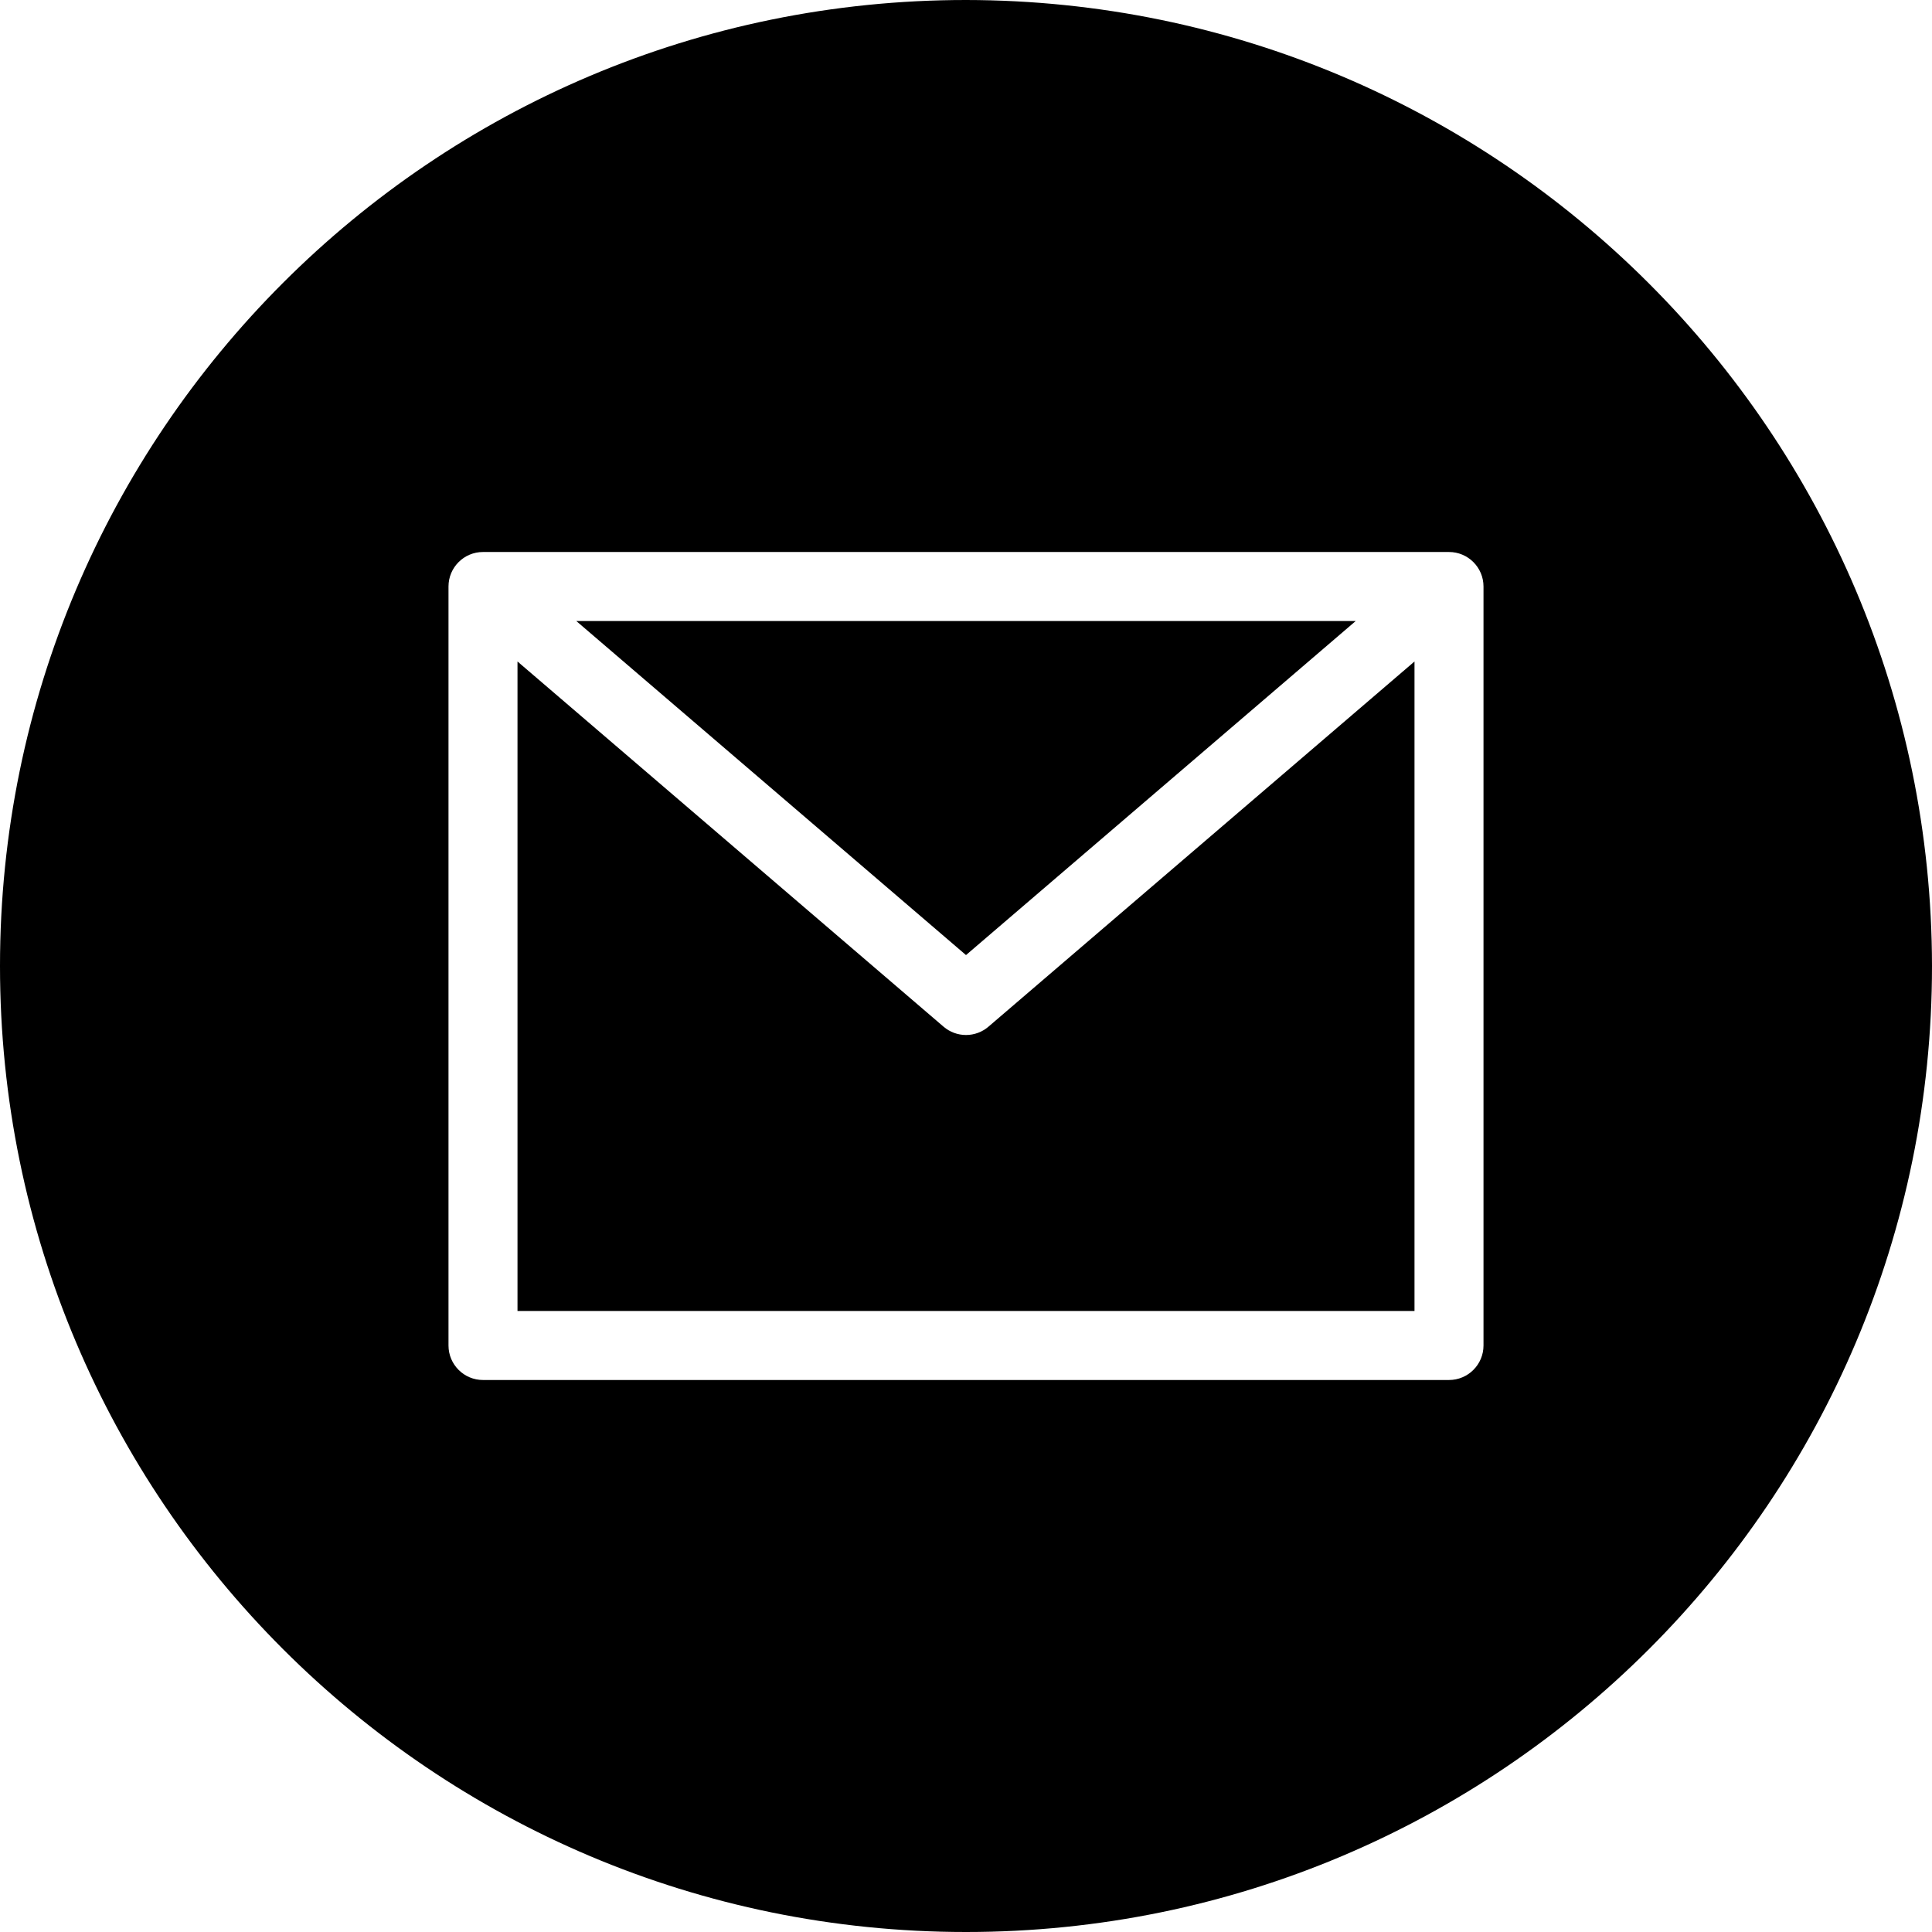
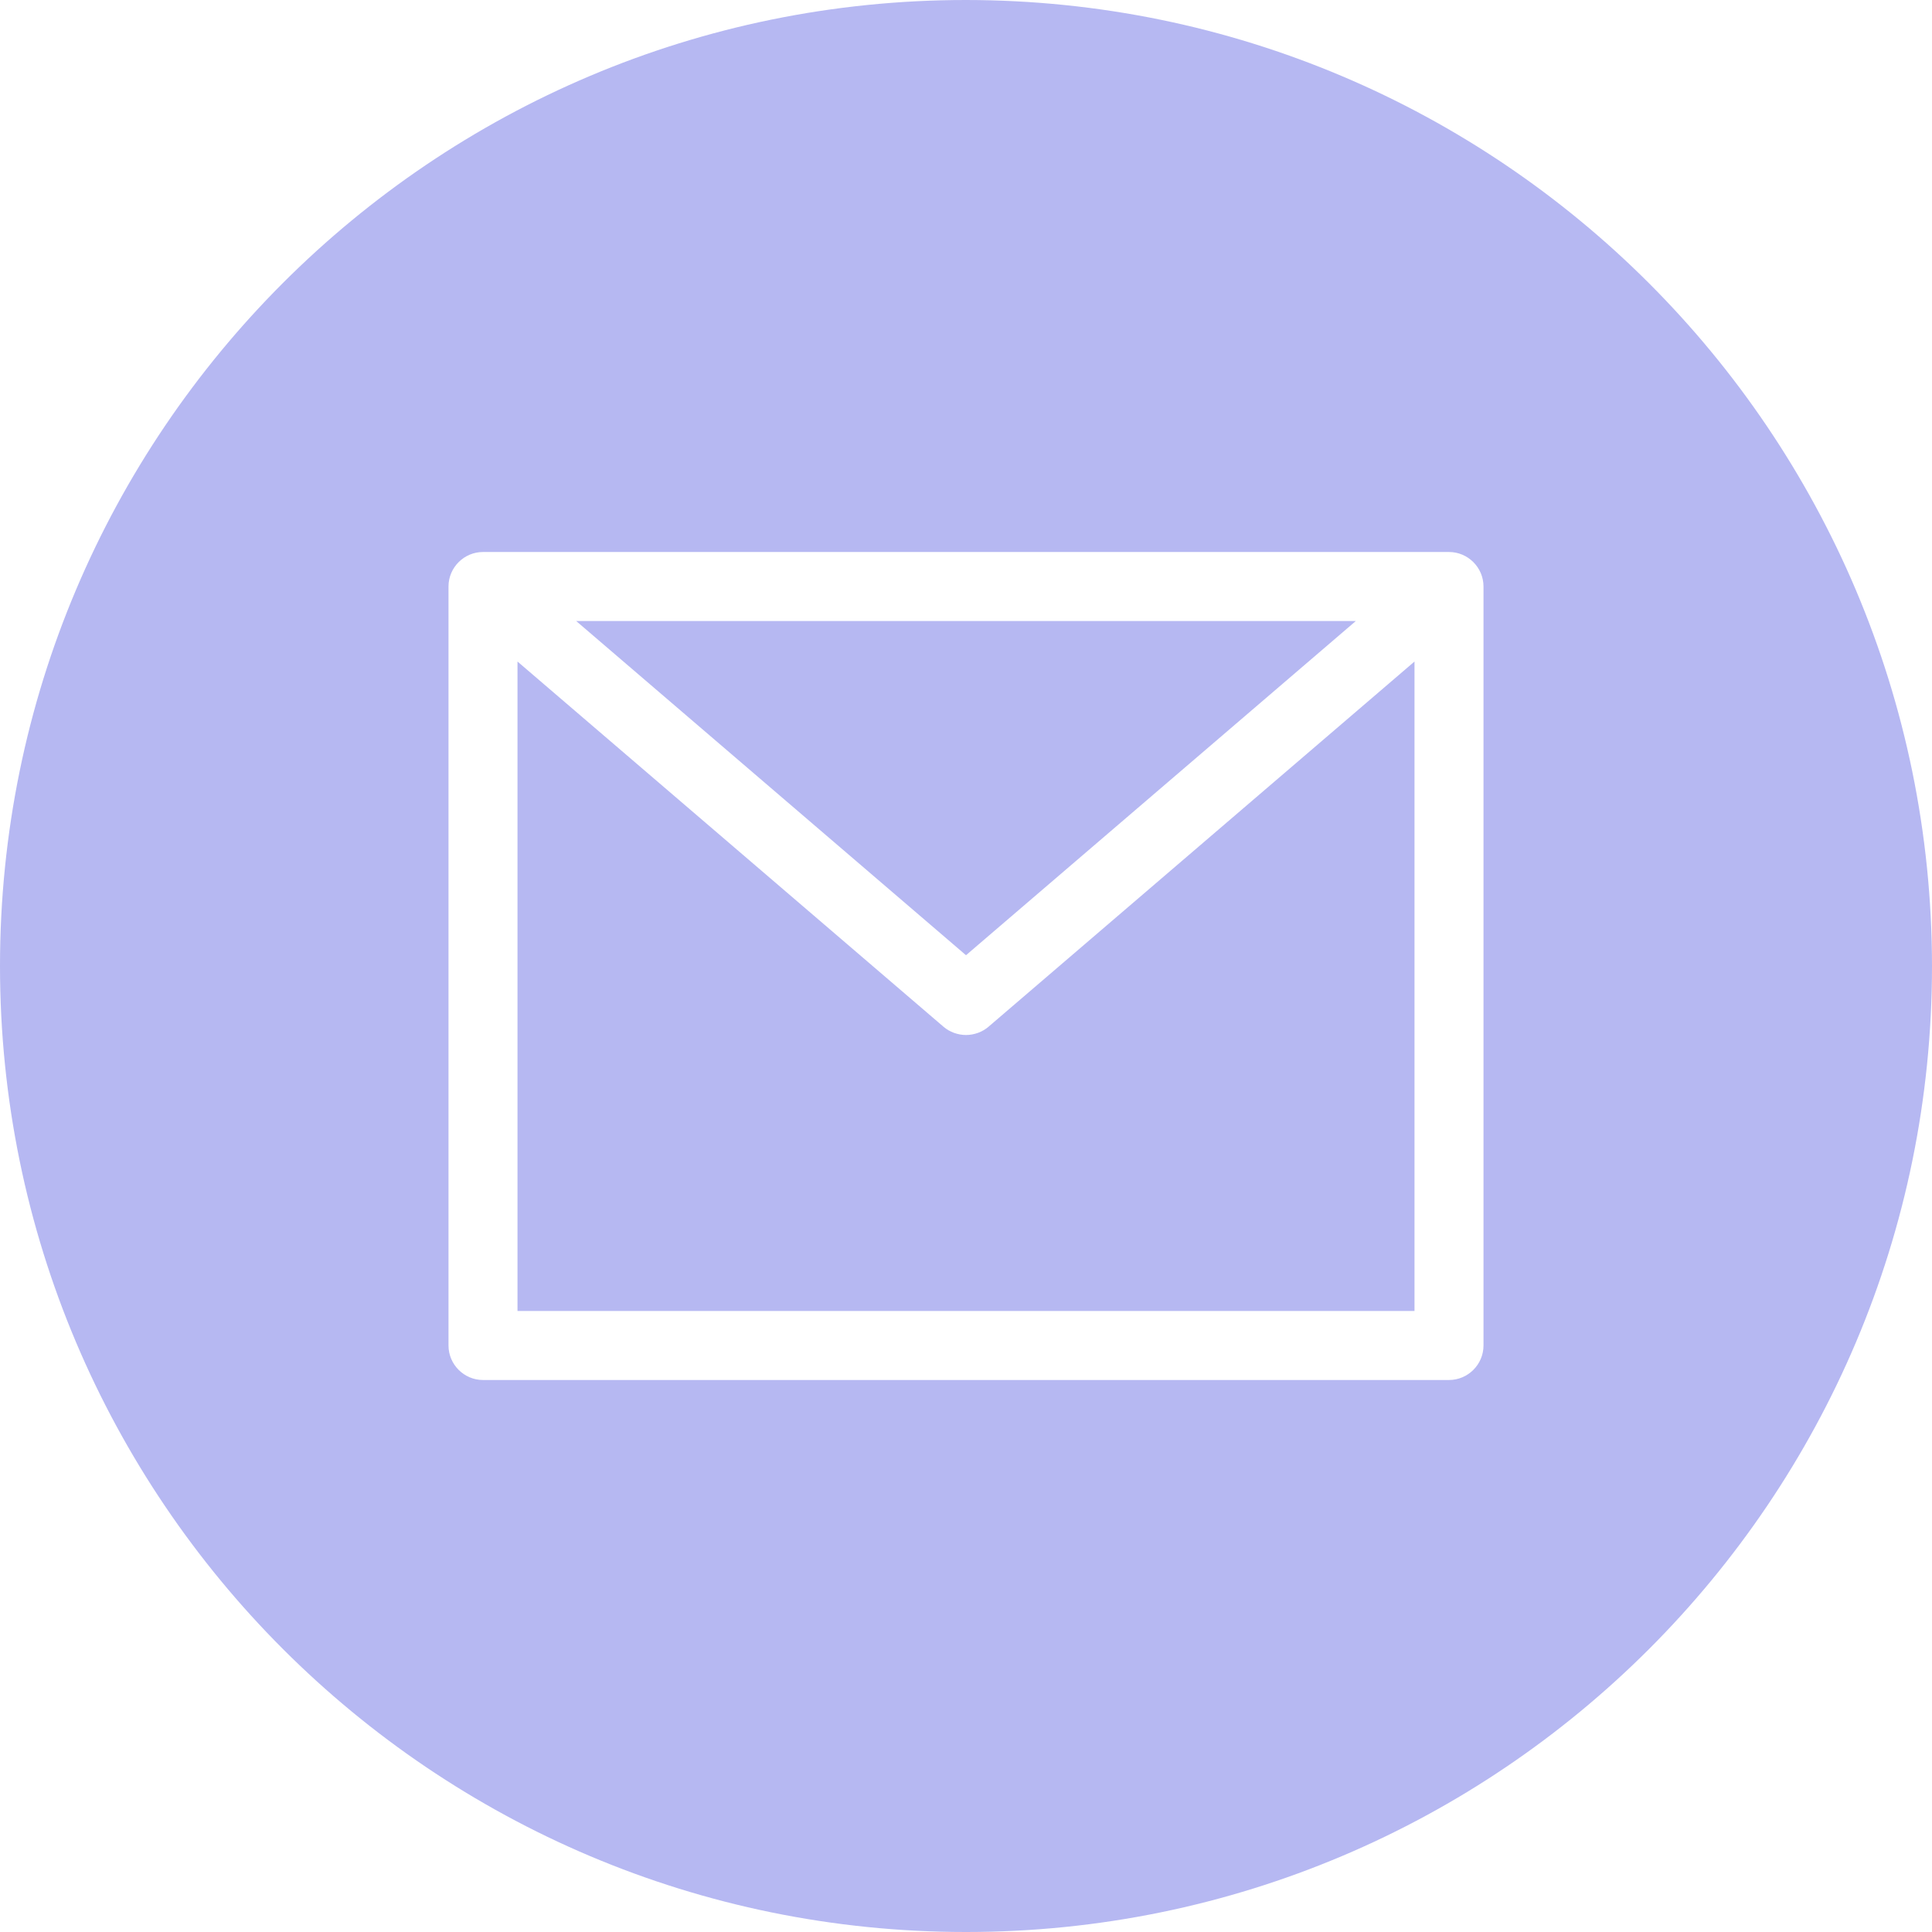
- <svg xmlns="http://www.w3.org/2000/svg" height="448pt" viewBox="0 0 448 448" width="448pt">
-   <path d="m314.375 144h-180.75l90.375 77.465zm0 0" />
-   <path d="m224 240c-1.91 0-3.758-.684-5.207-1.93l-98.793-84.68v150.609h208v-150.609l-98.793 84.68c-1.449 1.246-3.297 1.93-5.207 1.93zm0 0" />
-   <path d="m224 0c-123.711 0-224 100.289-224 224s100.289 224 224 224 224-100.289 224-224c-.141-123.652-100.348-223.859-224-224zm120 312c0 4.418-3.582 8-8 8h-224c-4.418 0-8-3.582-8-8v-176c0-4.418 3.582-8 8-8h224c4.418 0 8 3.582 8 8zm0 0" />
+ <svg xmlns="http://www.w3.org/2000/svg" version="1.1" id="Capa_1" x="0px" y="0px" viewBox="0 0 448 448" style="enable-background:new 0 0 448 448;" xml:space="preserve">
+   <style type="text/css">
+ 	.st0{fill:#B6B8F2;}
+ </style>
+   <path class="st0" d="M314.4,144H133.6l90.4,77.5L314.4,144z" />
+   <path class="st0" d="M224,240c-1.9,0-3.8-0.7-5.2-1.9L120,153.4V304h208V153.4l-98.8,84.7C227.8,239.3,225.9,240,224,240z" />
+   <path class="st0" d="M224,0C100.3,0,0,100.3,0,224s100.3,224,224,224s224-100.3,224-224C447.9,100.3,347.7,0.1,224,0z M344,312  c0,4.4-3.6,8-8,8H112c-4.4,0-8-3.6-8-8V136c0-4.4,3.6-8,8-8h224c4.4,0,8,3.6,8,8V312z" />
</svg>
